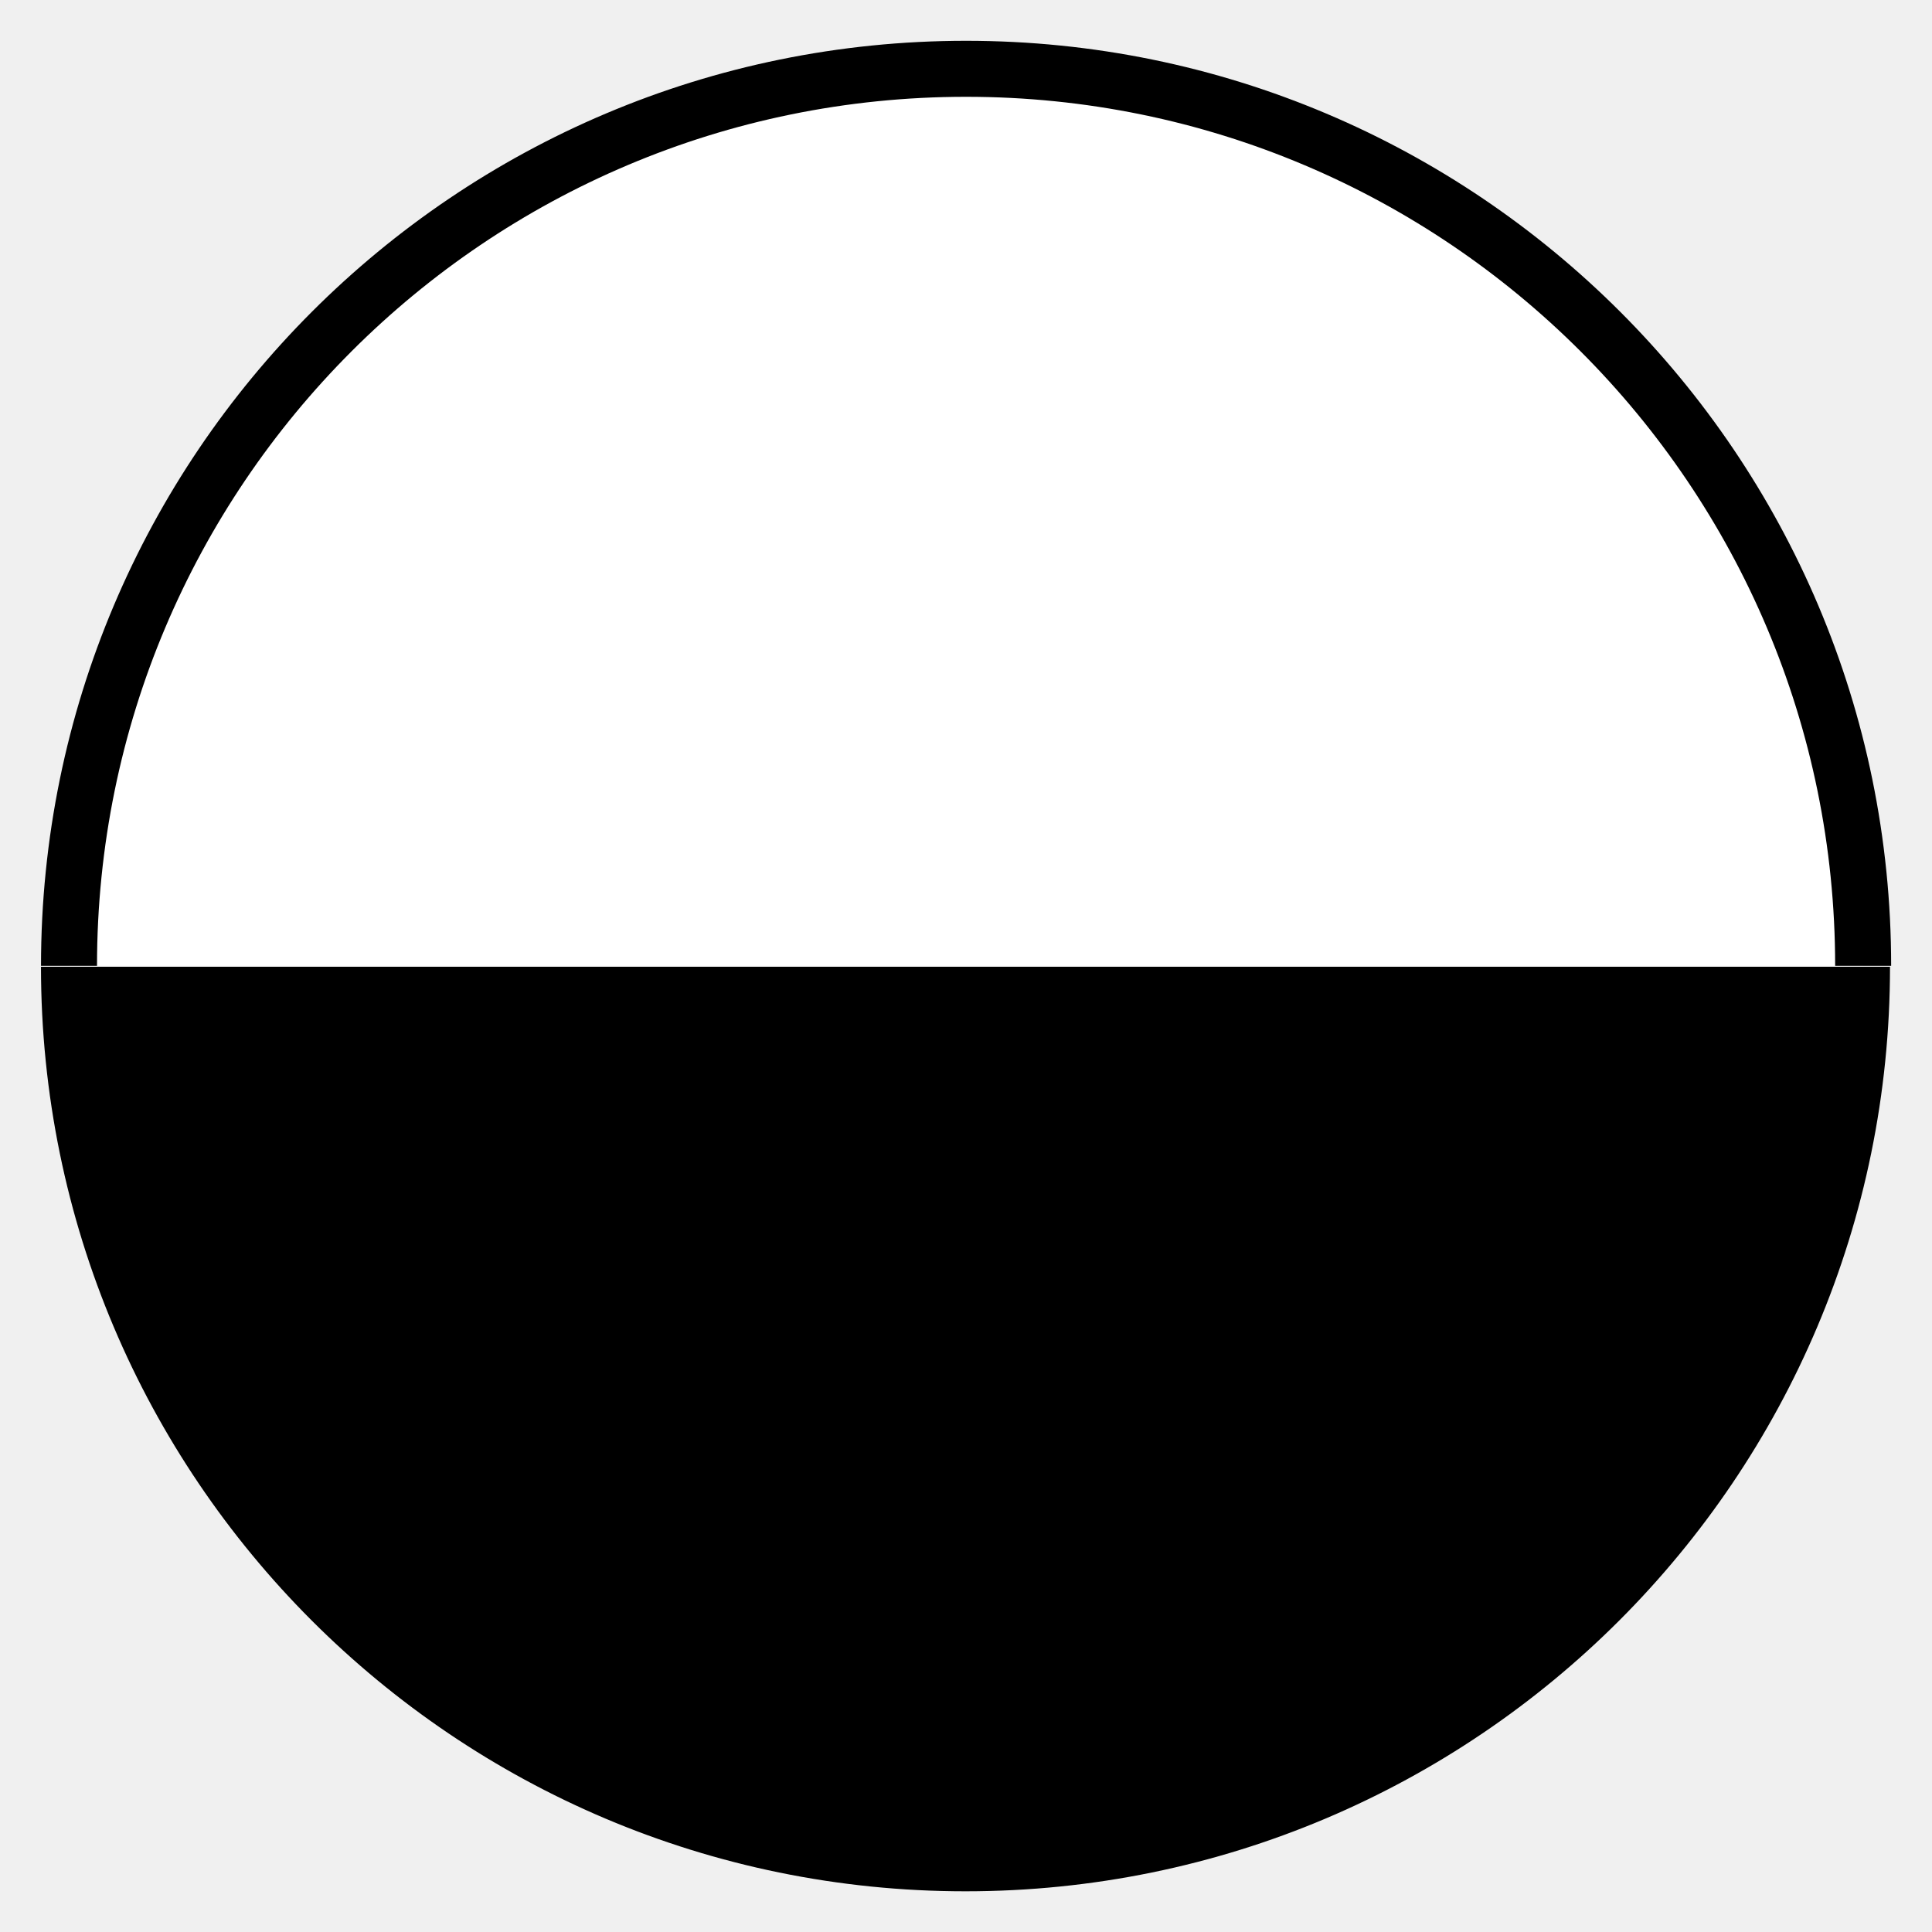
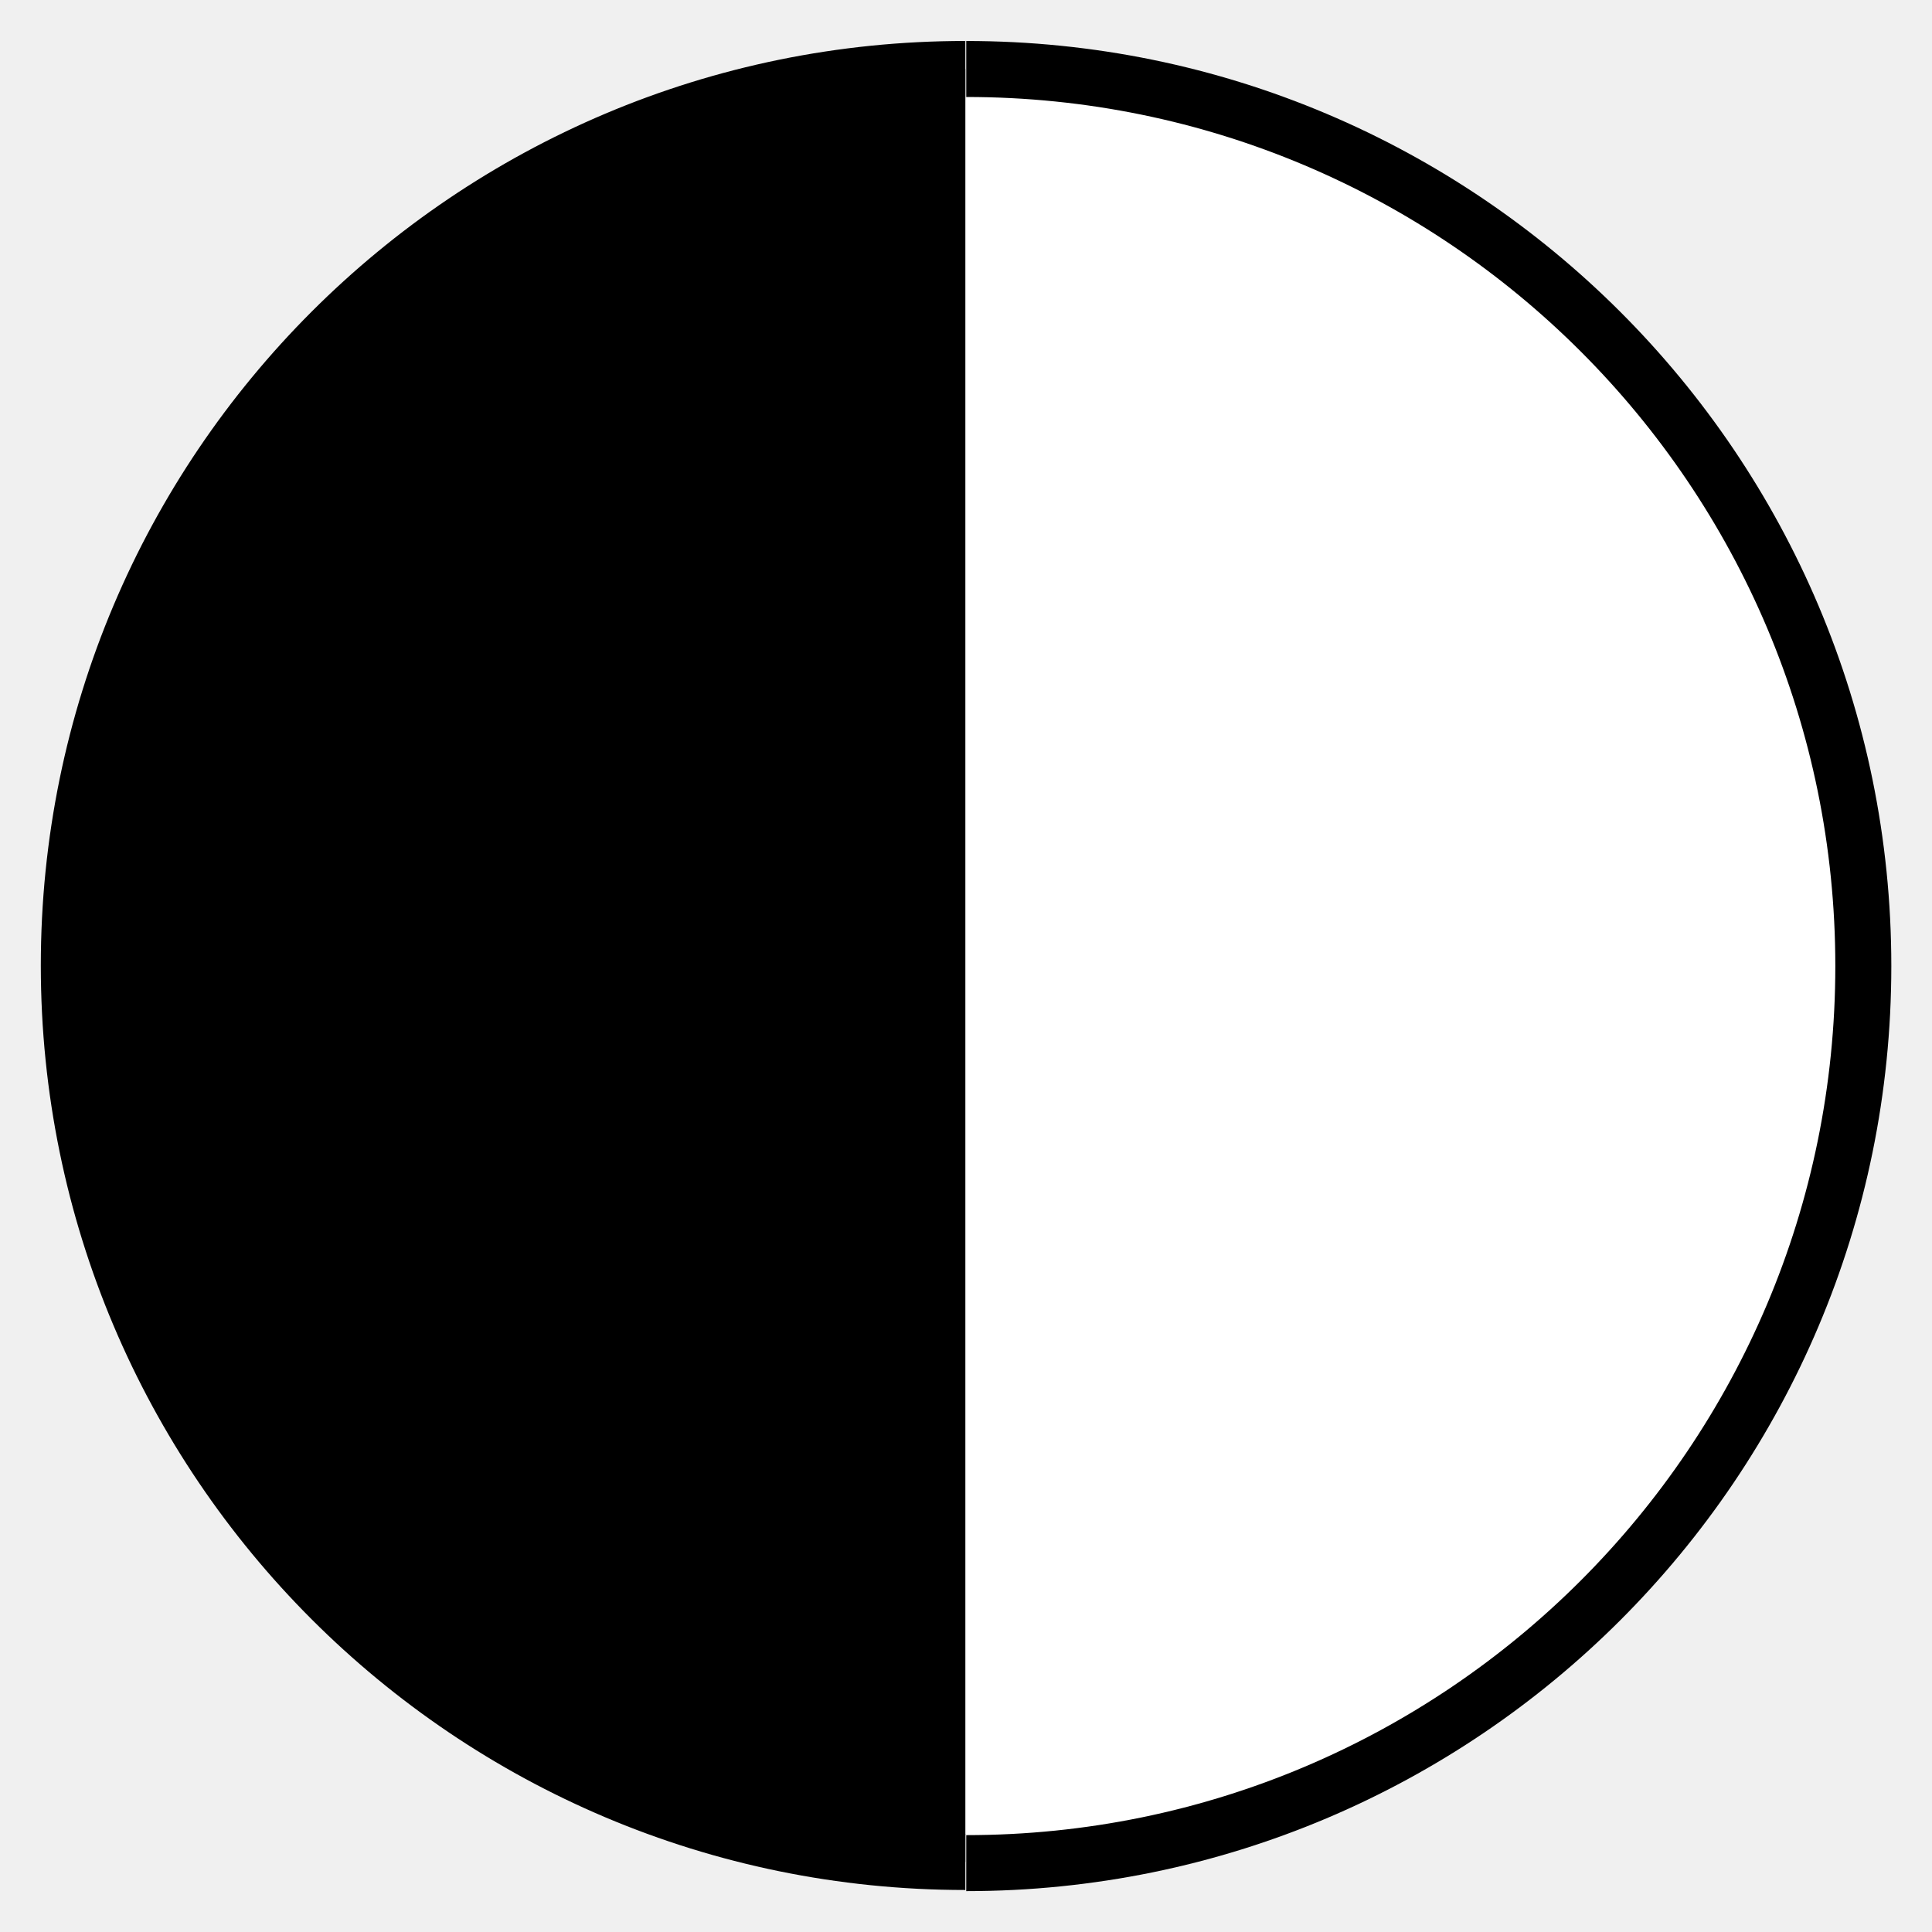
<svg xmlns="http://www.w3.org/2000/svg" width="23" height="23" viewBox="0 0 6.085 6.085" version="1.1" id="svg282">
  <defs id="defs276" />
  <g id="layer1" transform="translate(0,-290.9146)">
-     <g id="g102" transform="matrix(0.3527778,0,0,-0.3527778,0.2173468,293.9567)" style="fill:#ffffff">
+     <g id="g102" transform="matrix(0,0.3527778,0.3527778,0,3.043291,291.1319)" style="fill:#ffffff">
      <path d="m 0,0 c 0,4.423 3.585,8.009 8.009,8.009 4.423,0 8.009,-3.586 8.009,-8.009" style="fill:#ffffff;stroke:#000000;stroke-width:0.5;stroke-linecap:butt;stroke-linejoin:miter;stroke-miterlimit:10;stroke-dasharray:none;stroke-opacity:1" id="path104" />
    </g>
-     <g id="g106" transform="matrix(0.3527778,0,0,-0.3527778,5.864542,293.9596)">
+     <g id="g106" transform="matrix(0,0.3527778,0.3527778,0,3.040361,296.7791)">
      <path d="m 0,0 c 0,-4.421 -3.583,-8.004 -8.004,-8.004 -4.421,0 -8.004,3.583 -8.004,8.004" style="fill:#000000;fill-opacity:1;fill-rule:nonzero;stroke:#000000;stroke-width:0.5;stroke-linecap:butt;stroke-linejoin:miter;stroke-miterlimit:10;stroke-dasharray:none;stroke-opacity:1" id="path108" />
    </g>
  </g>
</svg>
